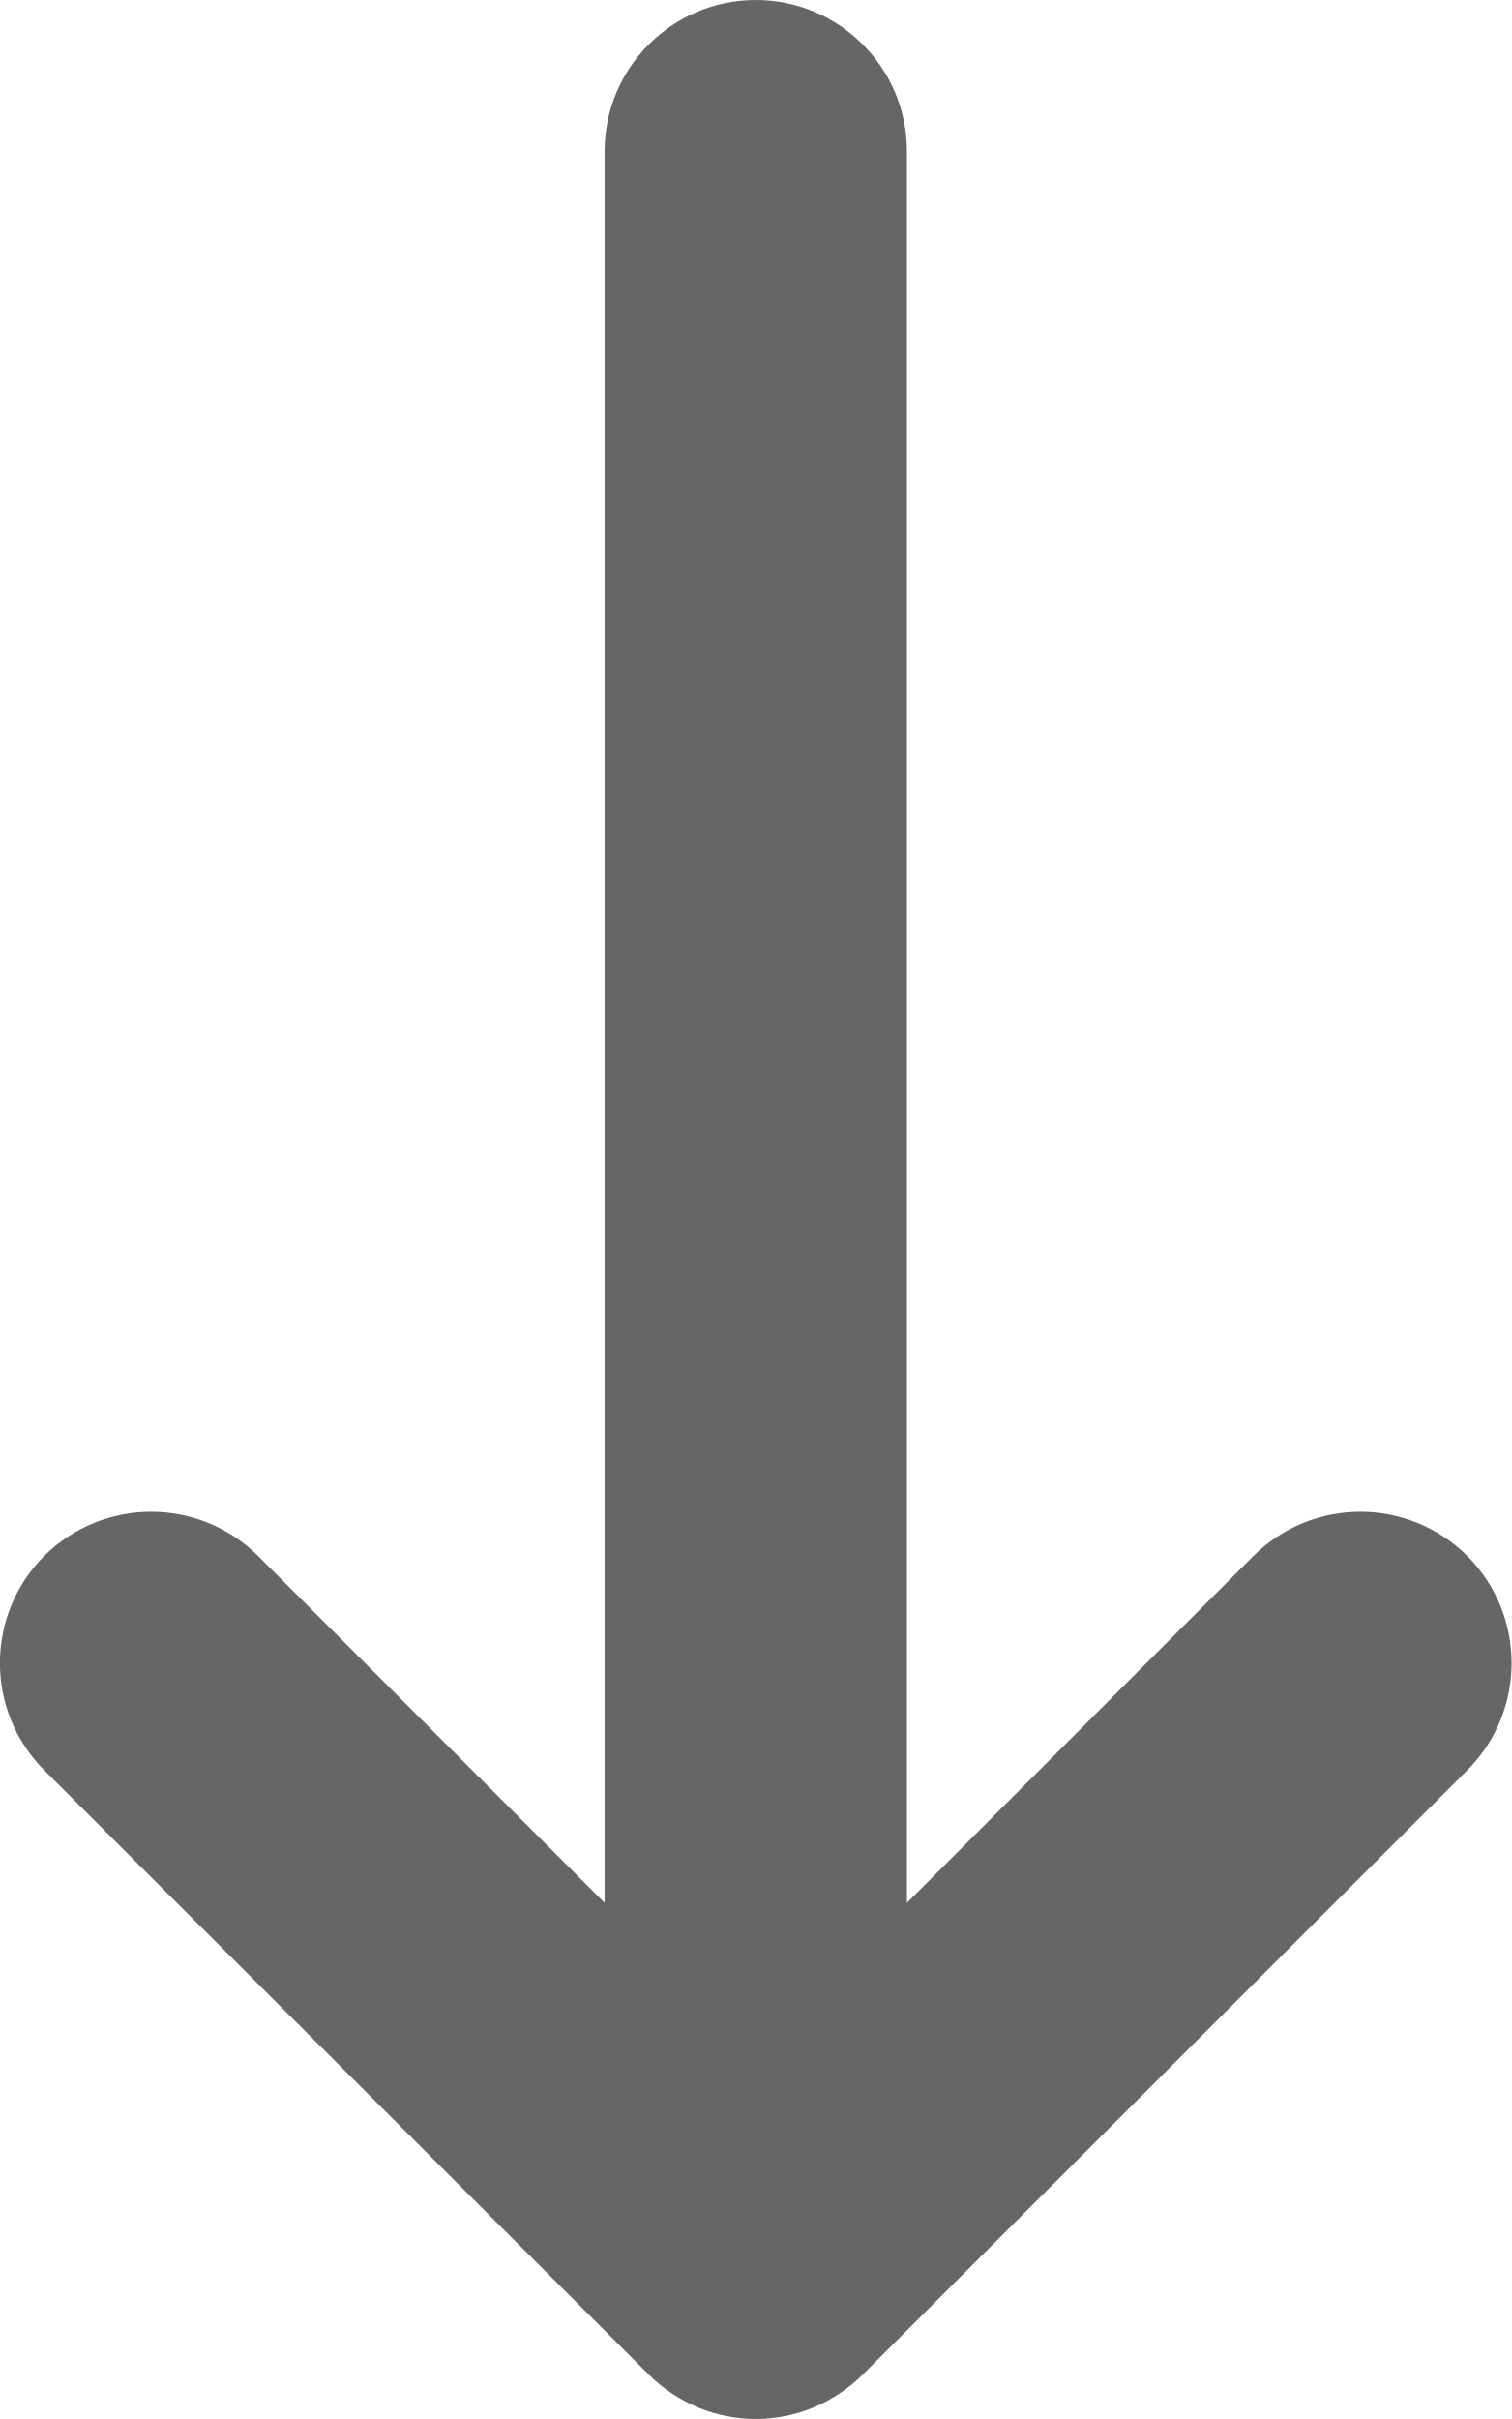
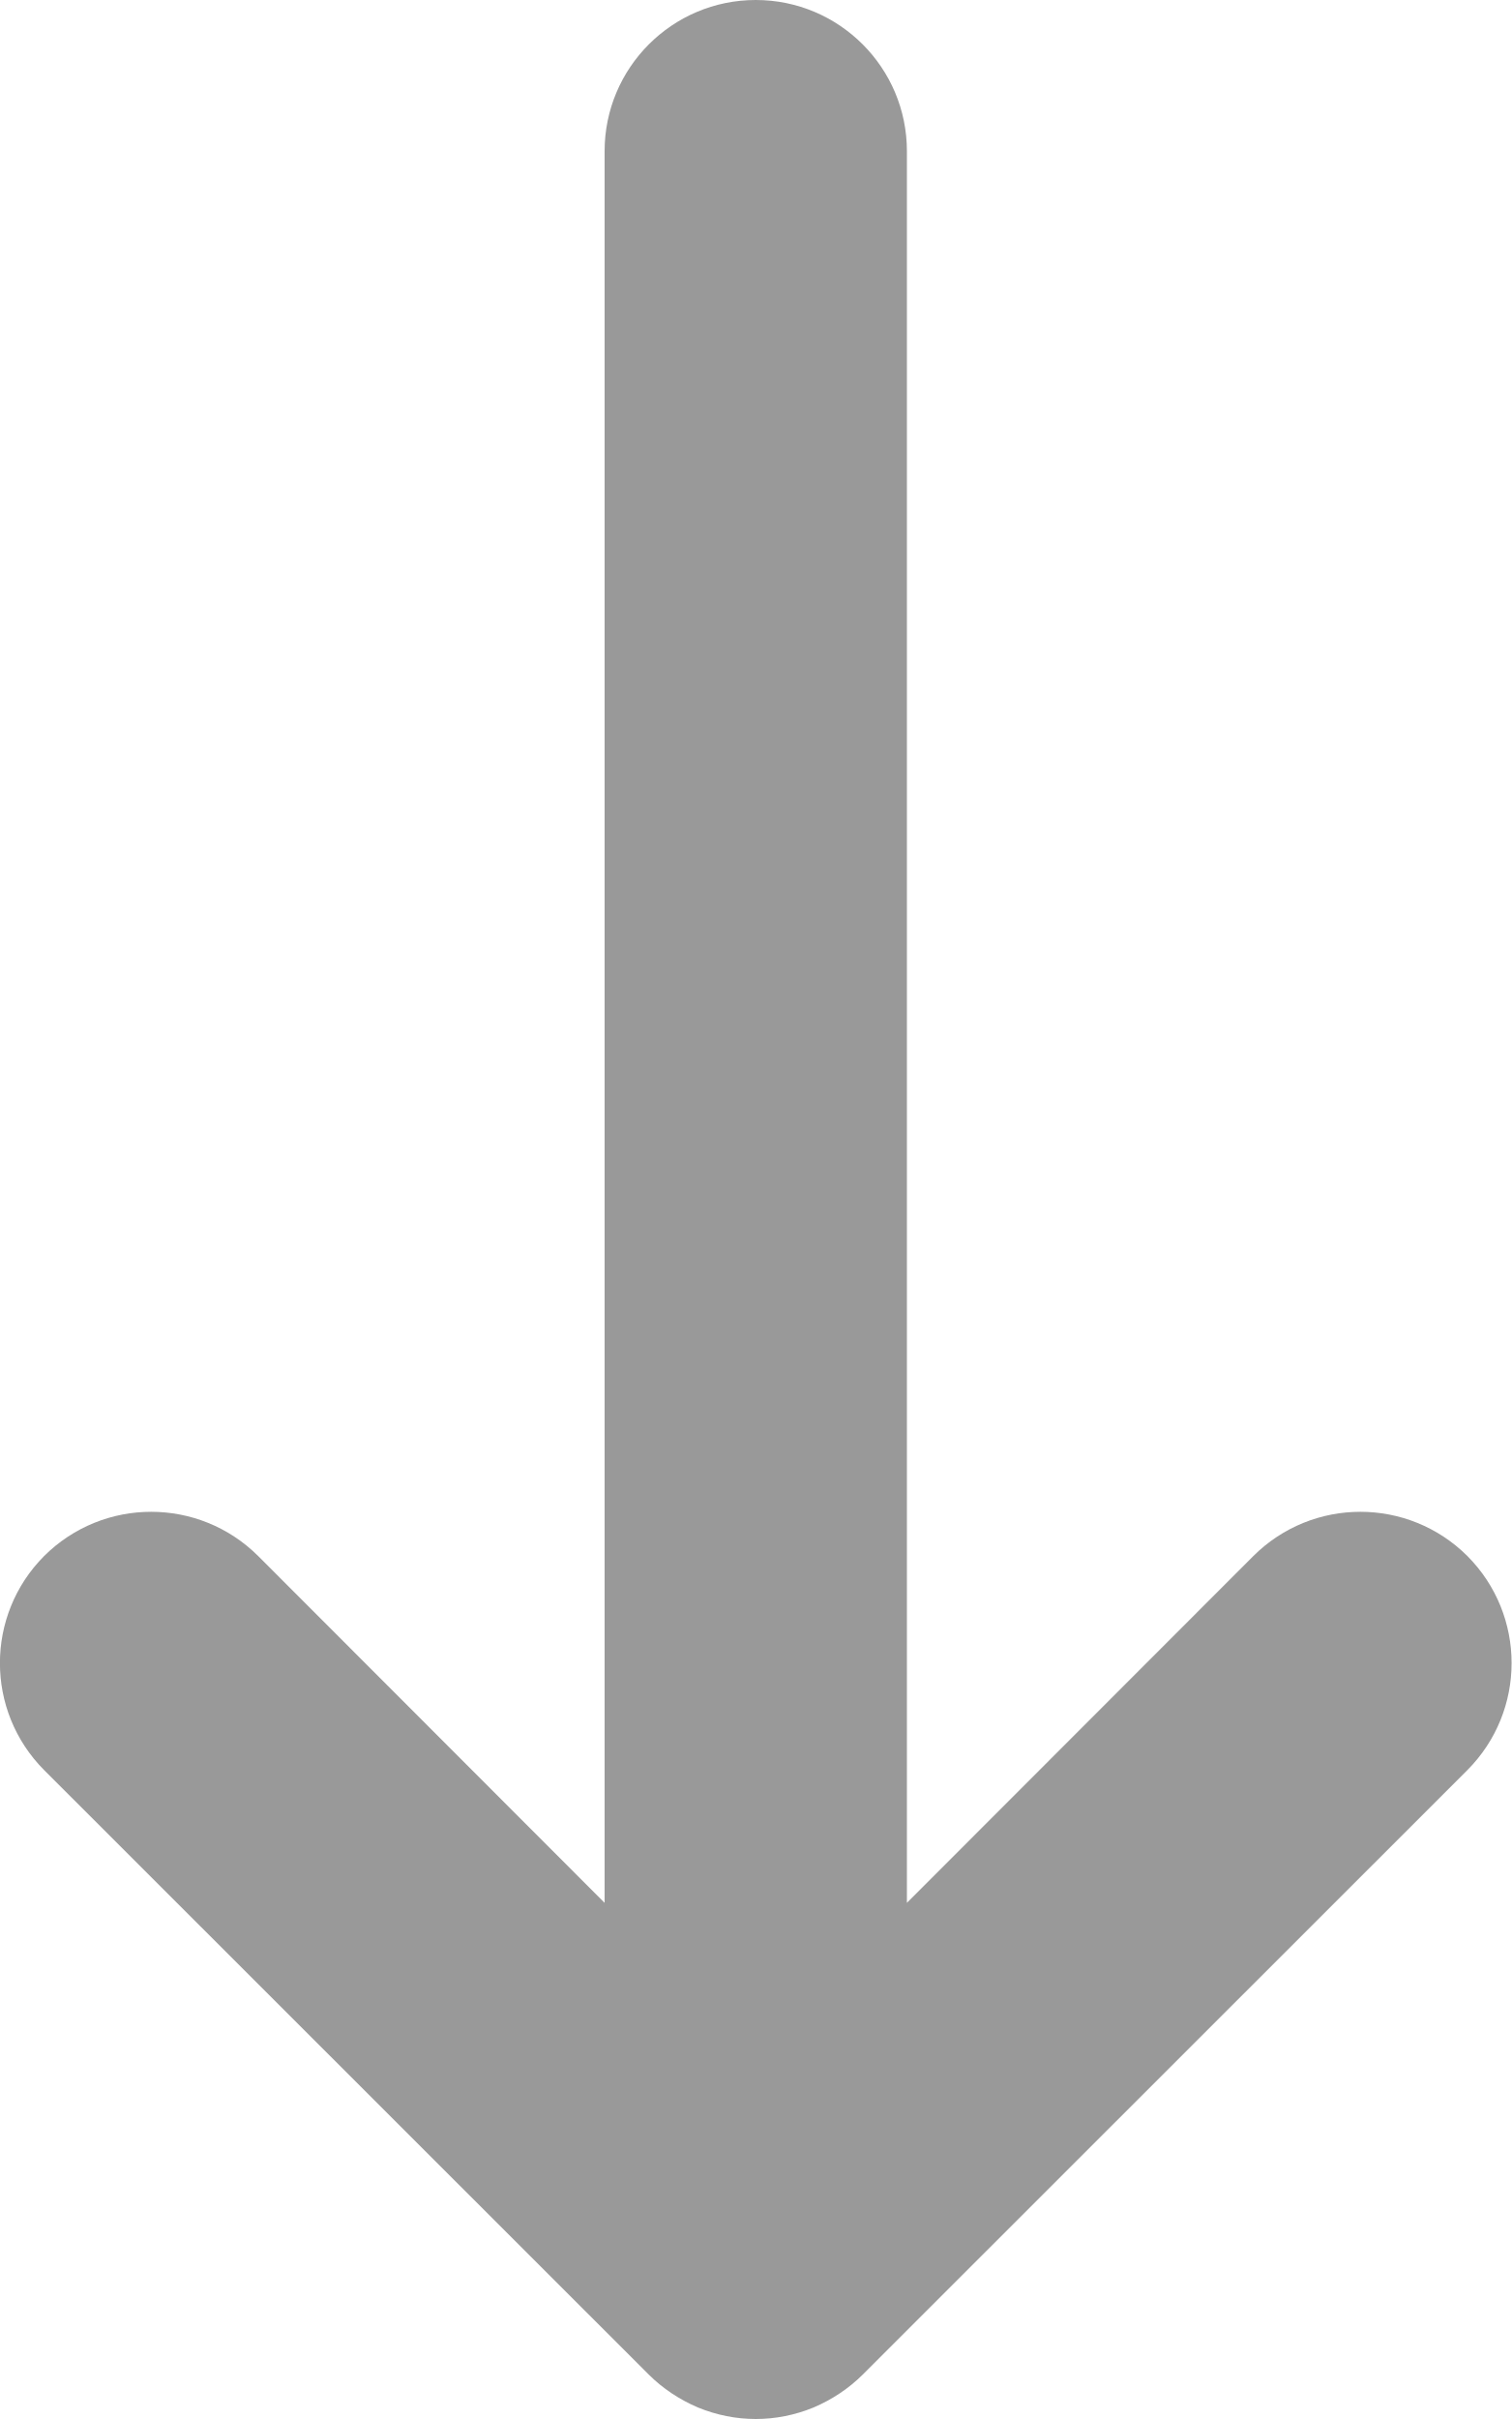
<svg xmlns="http://www.w3.org/2000/svg" width="5" height="8" viewBox="0 0 5 8" fill="none">
-   <path d="M4.146 5.146L3 6.293V0.5C3 0.224 2.776 0 2.5 0C2.224 0 2 0.224 2 0.5V6.293L0.854 5.146C0.658 4.951 0.342 4.951 0.146 5.146C-0.049 5.342 -0.049 5.658 0.146 5.854L2.146 7.853C2.192 7.899 2.248 7.936 2.309 7.962C2.37 7.987 2.435 8 2.5 8C2.565 8 2.63 7.987 2.691 7.962C2.752 7.936 2.808 7.899 2.854 7.853L4.854 5.854C5.049 5.658 5.049 5.342 4.854 5.146C4.658 4.951 4.342 4.951 4.146 5.146Z" fill="#666666" />
+   <path d="M4.146 5.146L3 6.293V0.5C3 0.224 2.776 0 2.5 0C2.224 0 2 0.224 2 0.5V6.293L0.854 5.146C0.658 4.951 0.342 4.951 0.146 5.146C-0.049 5.342 -0.049 5.658 0.146 5.854L2.146 7.853C2.192 7.899 2.248 7.936 2.309 7.962C2.37 7.987 2.435 8 2.5 8C2.565 8 2.63 7.987 2.691 7.962C2.752 7.936 2.808 7.899 2.854 7.853L4.854 5.854C5.049 5.658 5.049 5.342 4.854 5.146C4.658 4.951 4.342 4.951 4.146 5.146Z" fill="#999999" />
</svg>
